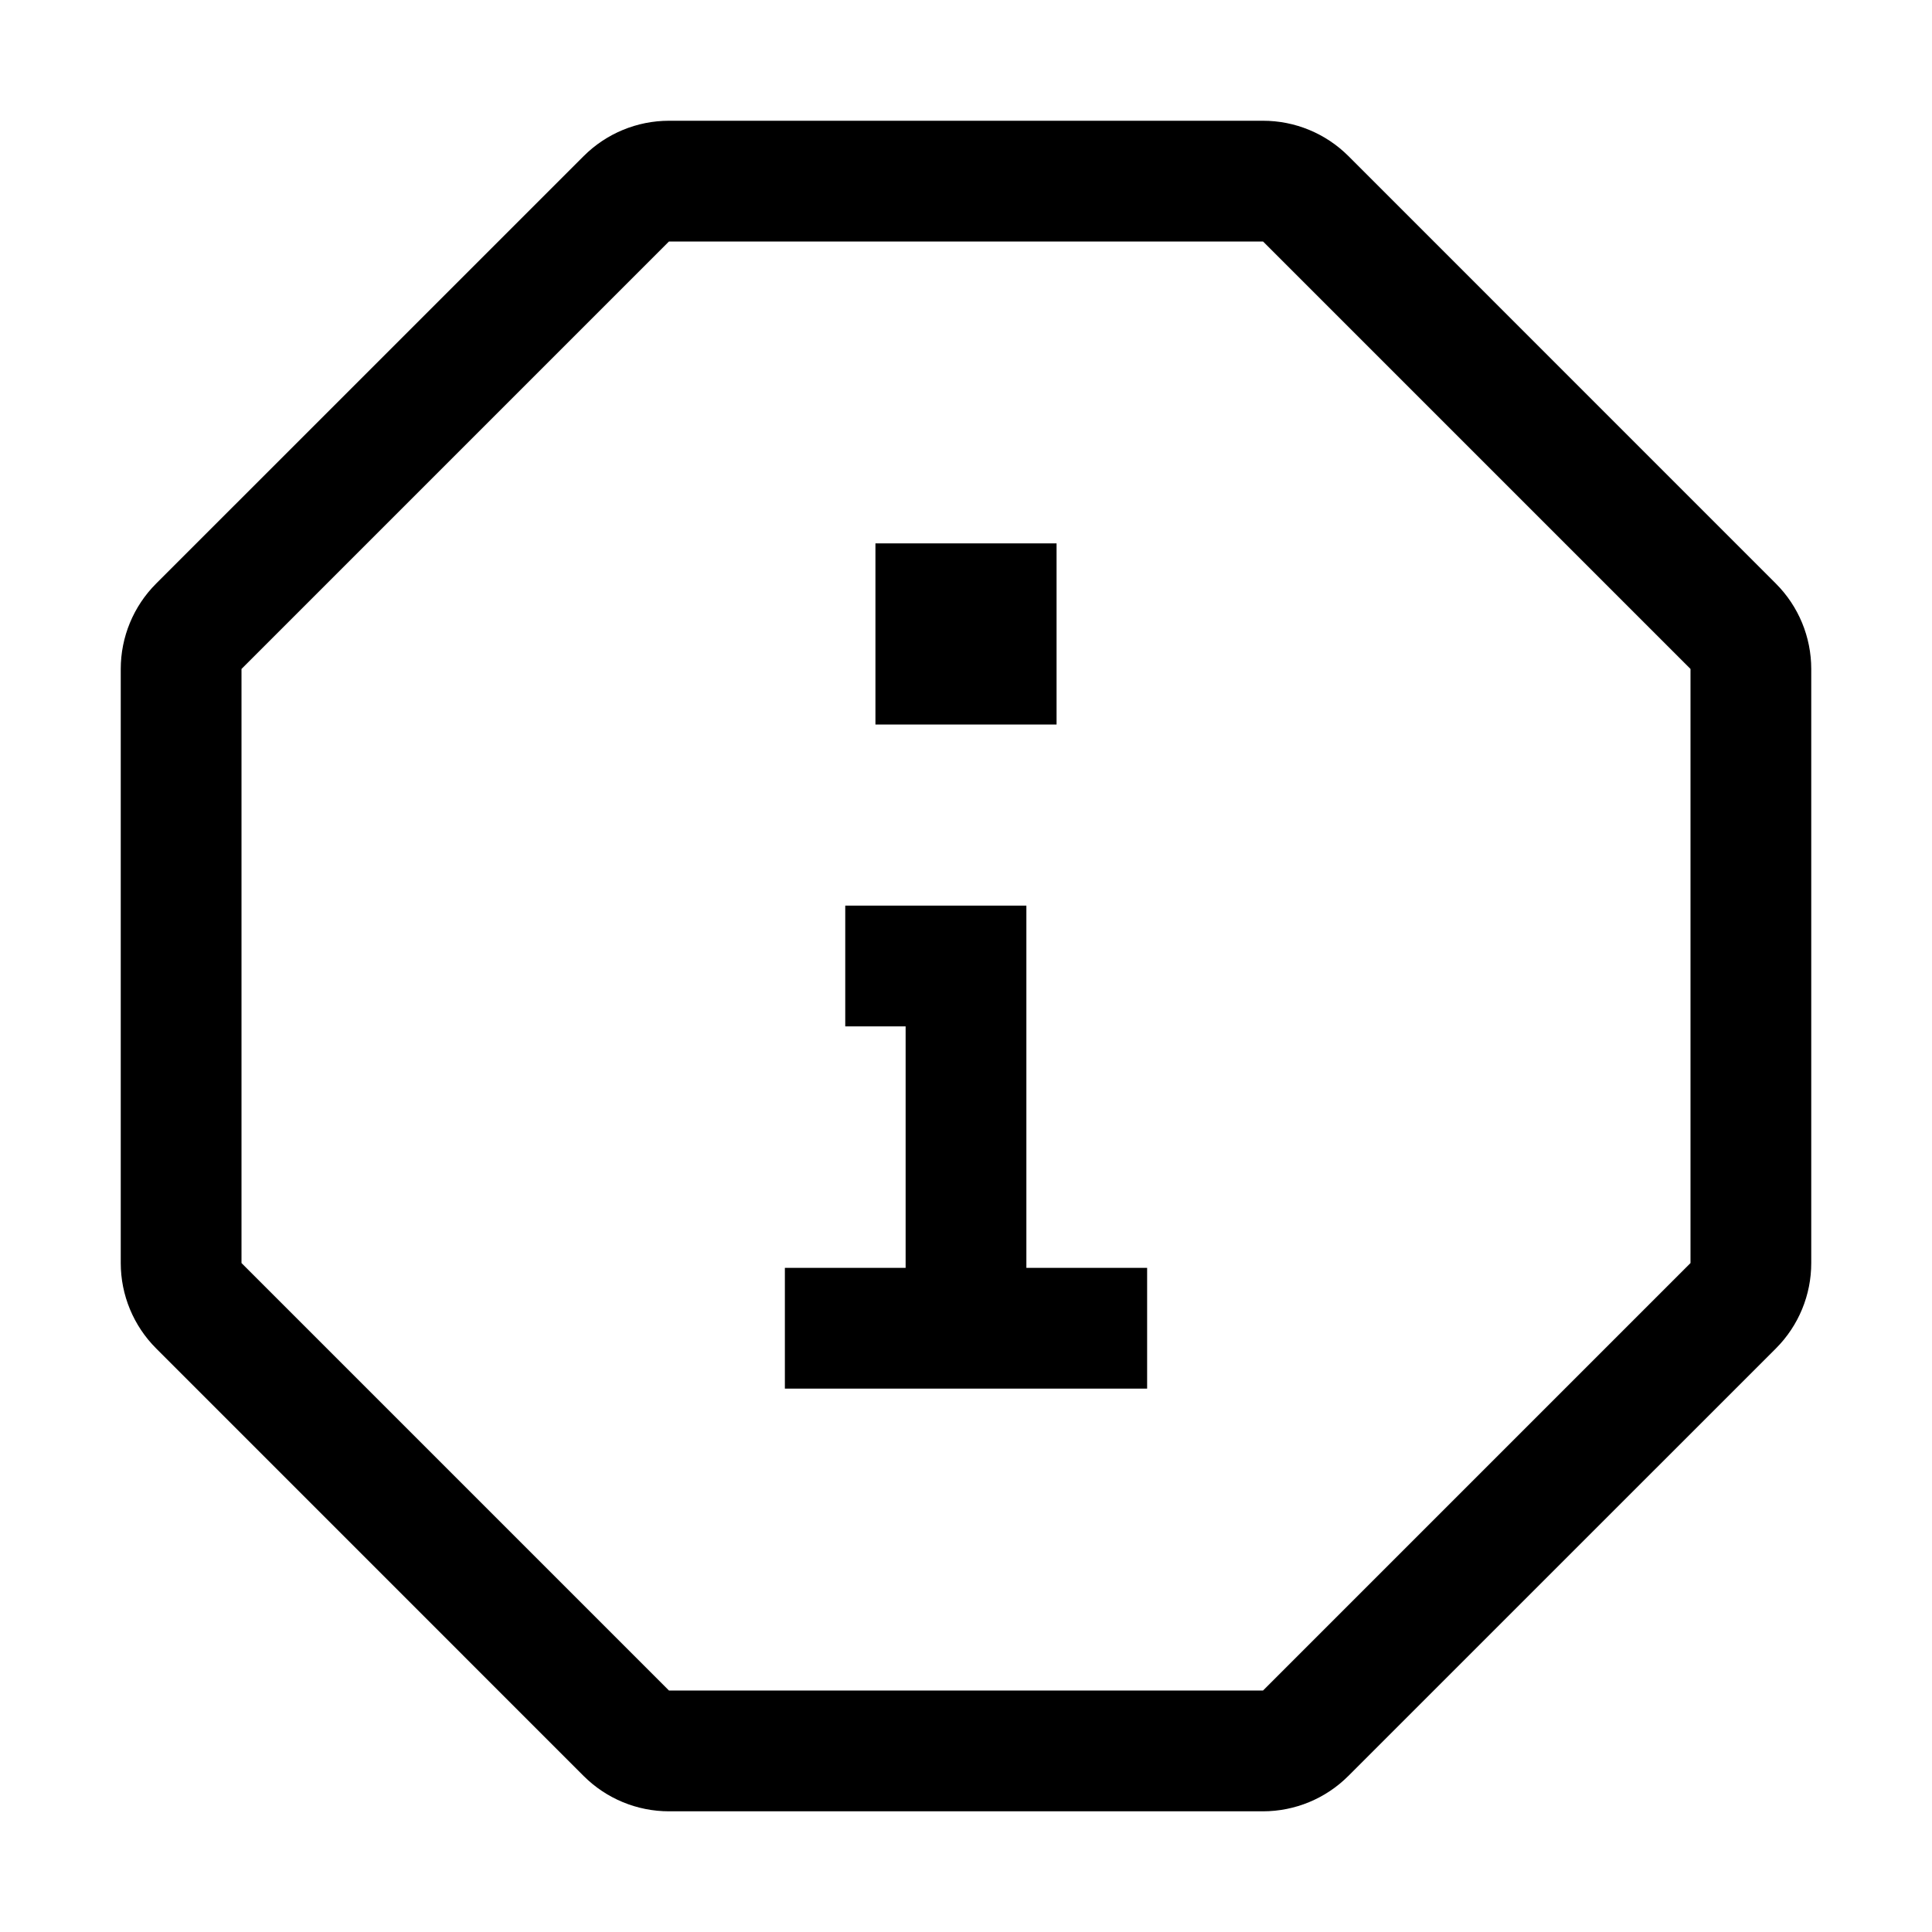
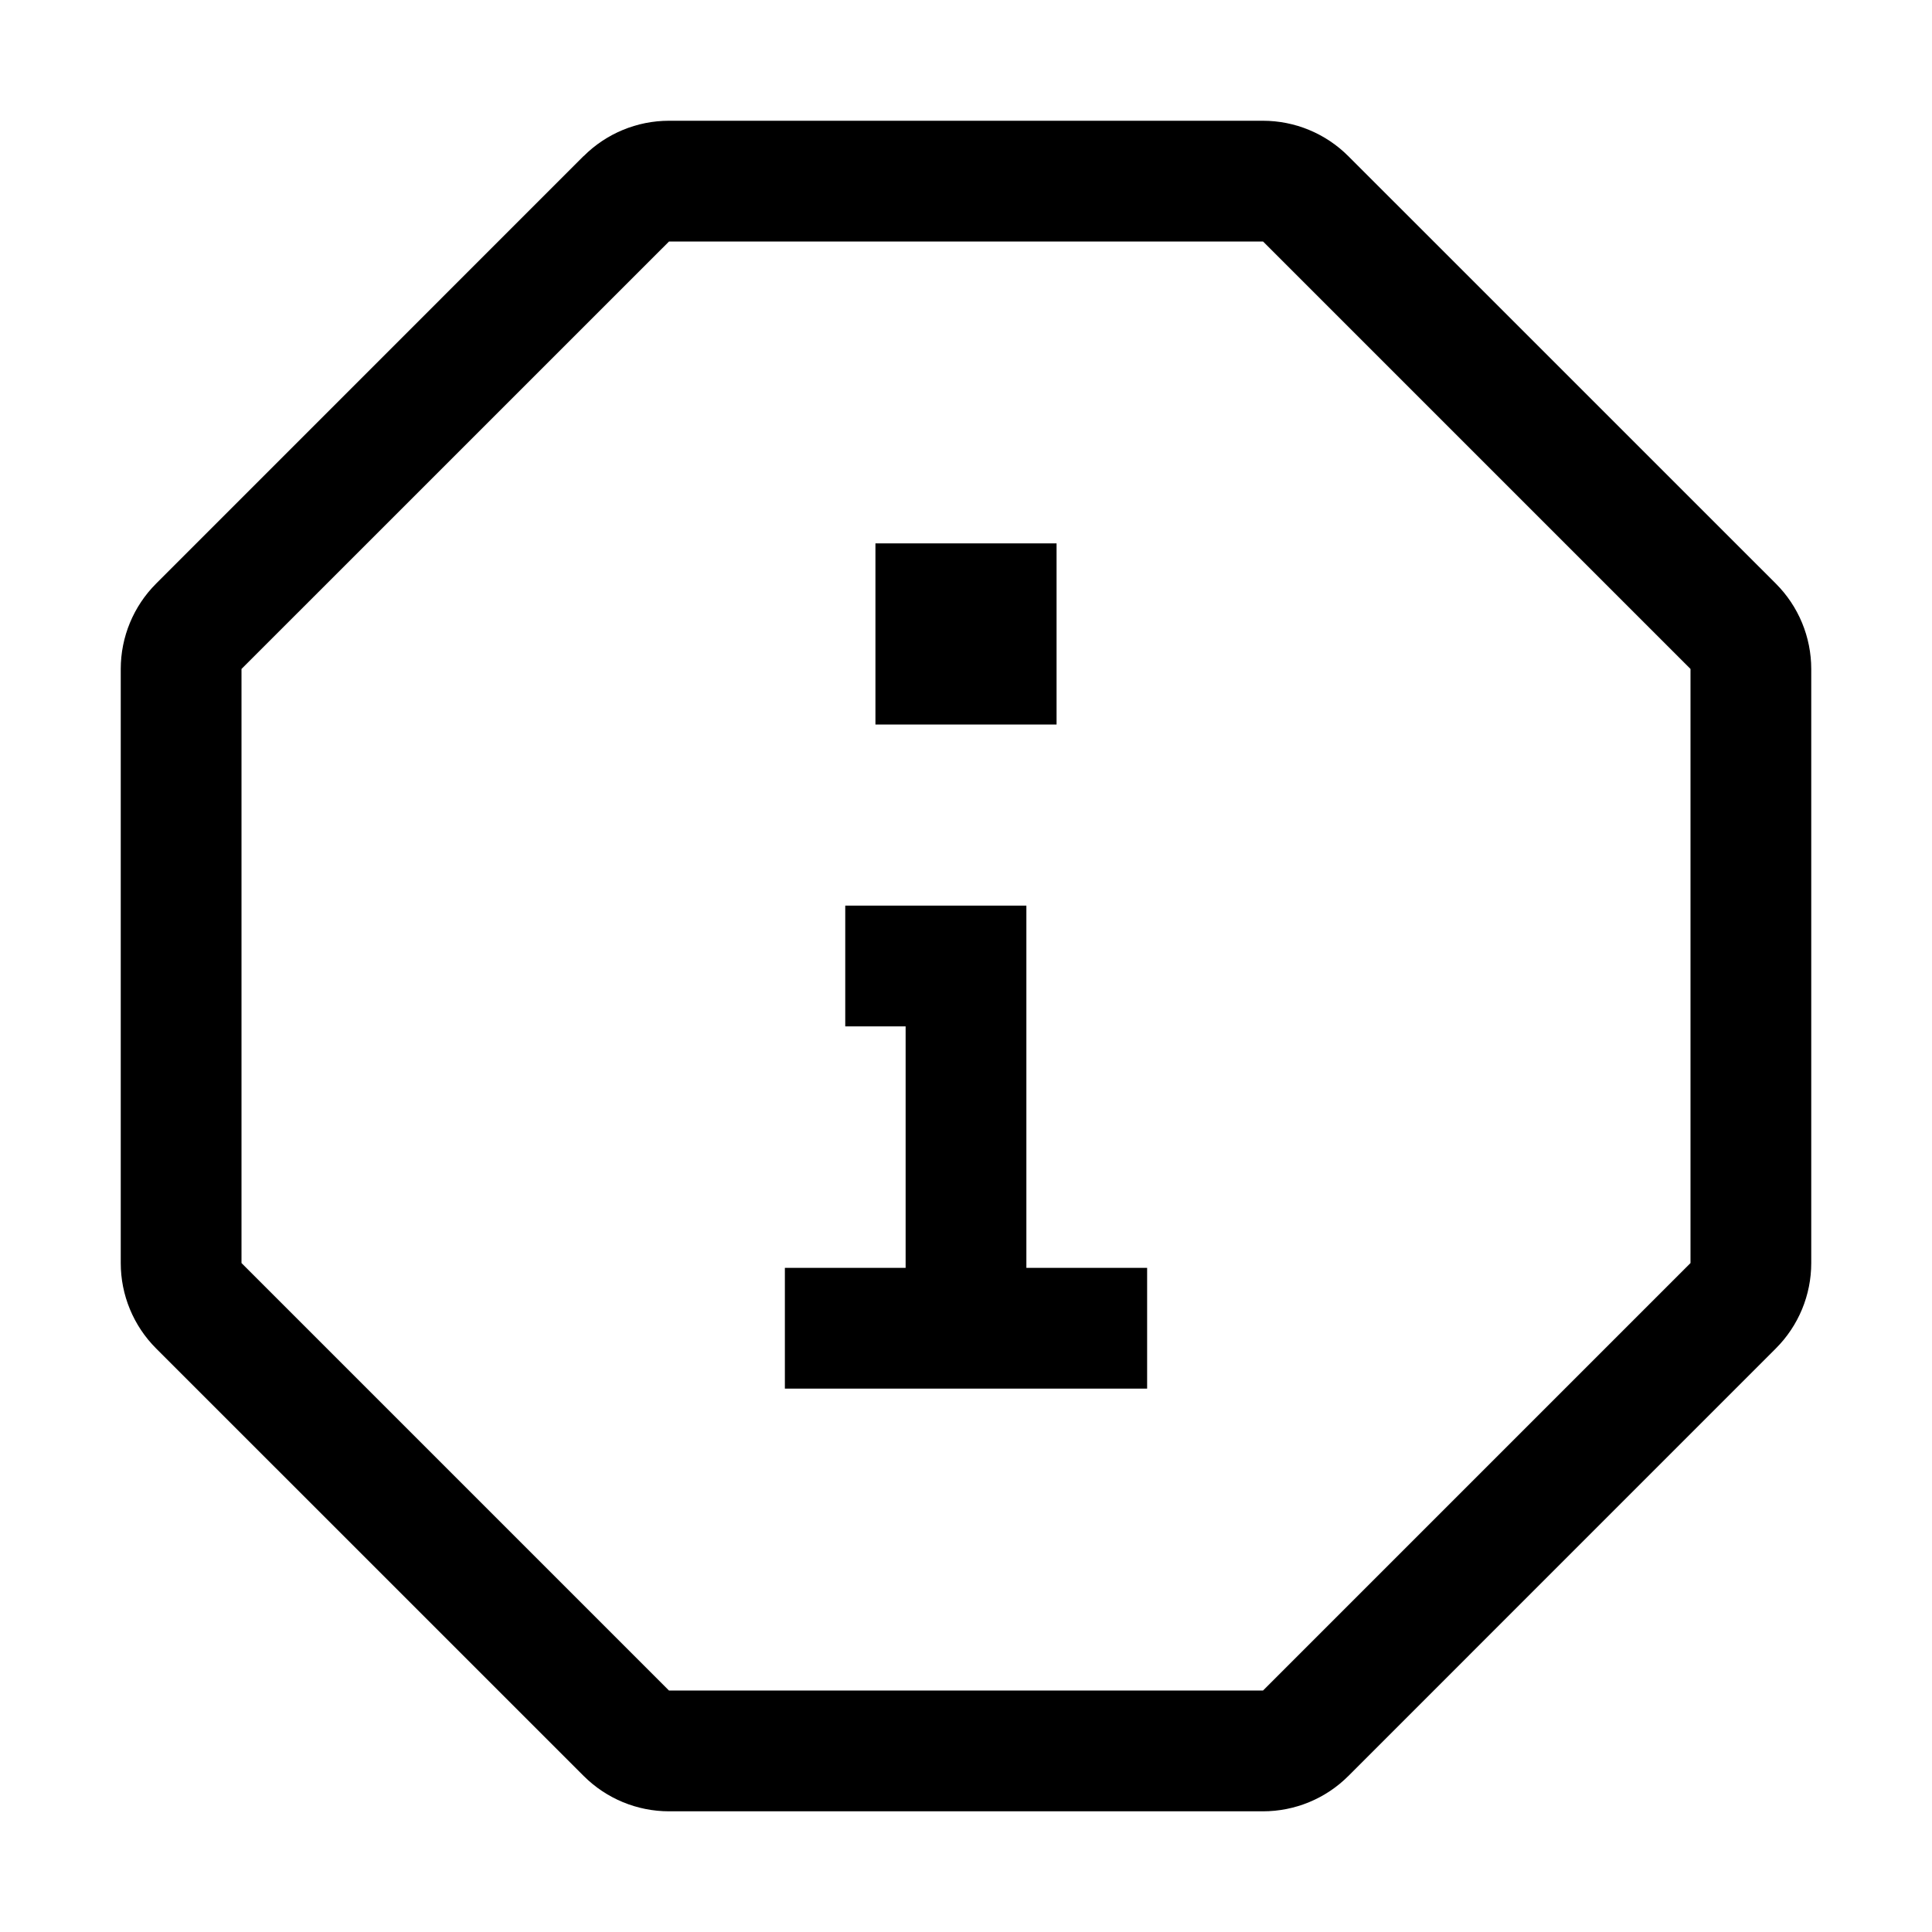
<svg xmlns="http://www.w3.org/2000/svg" width="32" height="32" viewBox="0 0 32 32">
-   <path fill-rule="evenodd" d="M11.08 2a2 2 0 00-1.413.586l-7.081 7.08A2 2 0 002 11.082v9.838a2 2 0 00.586 1.414l7.08 7.081a2 2 0 001.415.586h9.838a2 2 0 001.414-.586l7.081-7.08A2 2 0 0030 20.918v-9.838a2 2 0 00-.586-1.414l-7.08-7.081A2 2 0 0020.918 2h-9.838zm0 2h9.84L28 11.08v9.84L20.92 28h-9.84L4 20.92v-9.84L11.08 4zM19 21h-2v-6h-3v2h1v4h-2v2h6v-2zM17.5 9h-3v3h3V9z" />
+   <path fill-rule="evenodd" d="M9.667 2.586A2 2 0 0111.08 2h9.838a2 2 0 011.414.586l7.081 7.08A2 2 0 0130 11.082v9.838a2 2 0 01-.586 1.414l-7.08 7.081a2 2 0 01-1.415.586h-9.838a2 2 0 01-1.414-.586l-7.081-7.08A2 2 0 012 20.918v-9.838a2 2 0 01.586-1.414l7.08-7.081zM20.919 4h-9.838L4 11.08v9.84L11.08 28h9.84L28 20.92v-9.84L20.92 4zM19 23h-6v-2h2v-4h-1v-2h3v6h2v2zM17.5 9h-3v3h3V9z" />
</svg>
